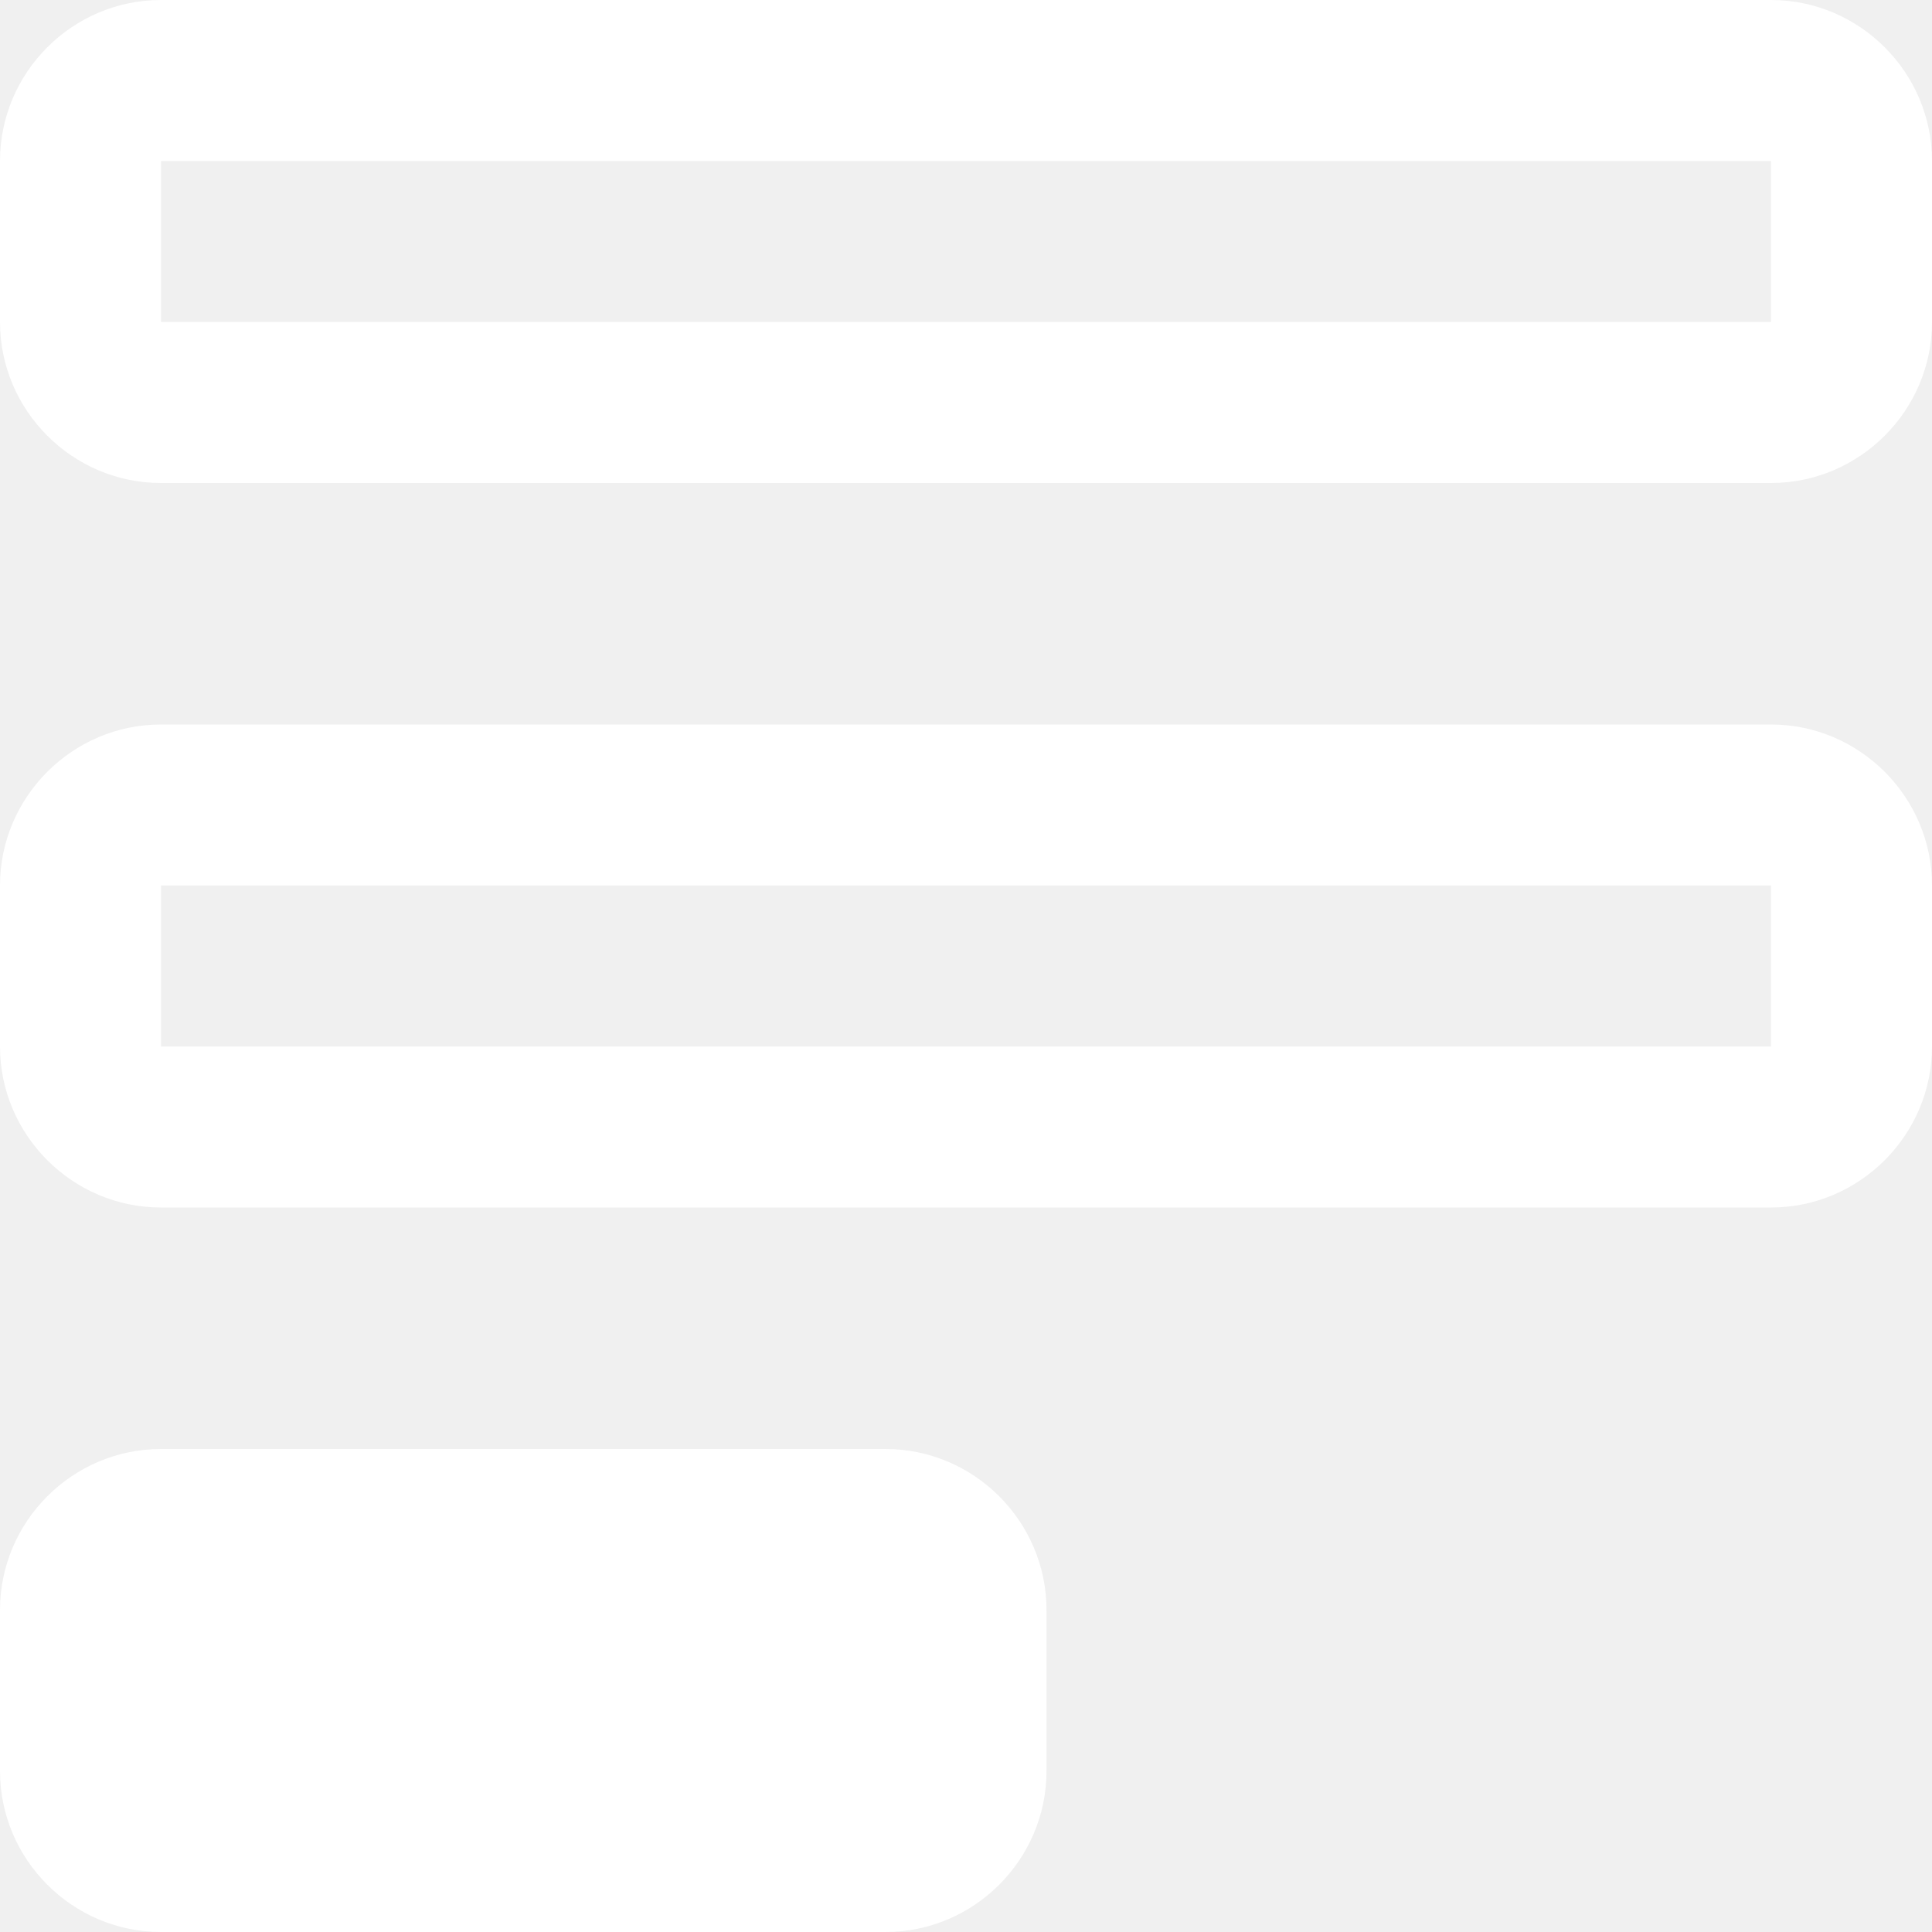
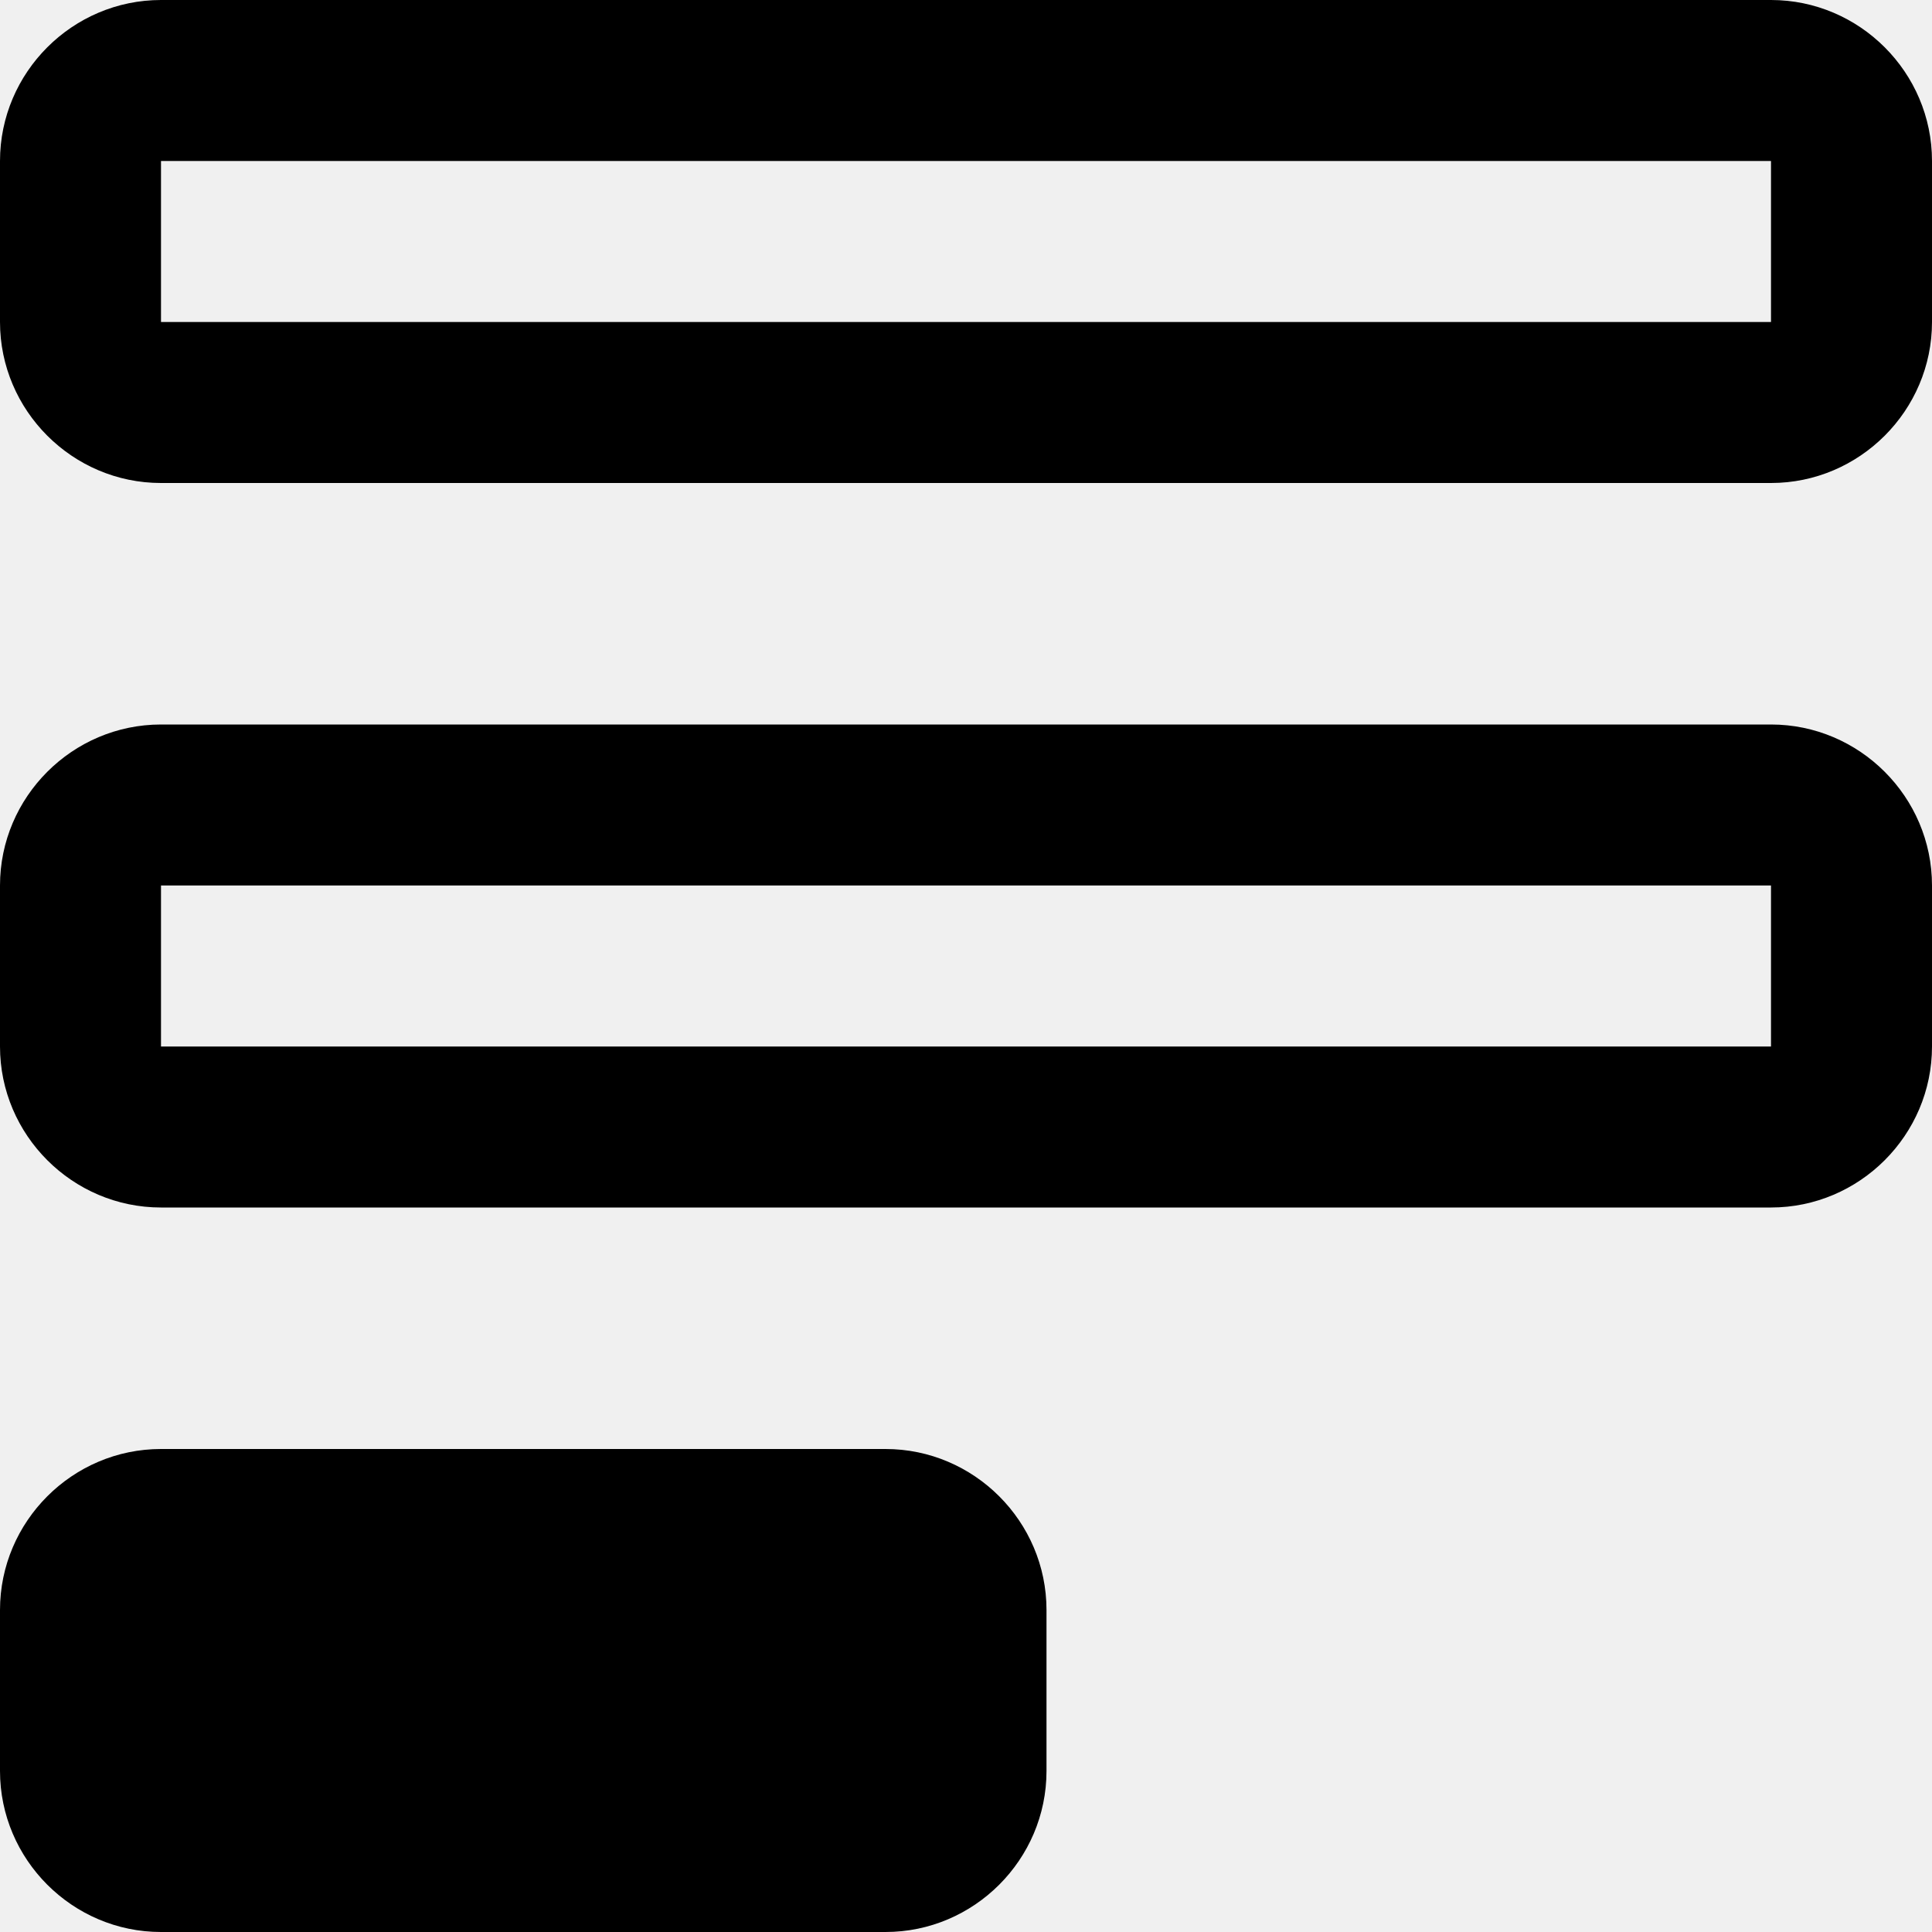
- <svg xmlns="http://www.w3.org/2000/svg" fill="#ffffff" version="1.1" id="Layer_1" width="20px" height="20px" viewBox="0 0 24 24" enable-background="new 0 0 24 24" xml:space="preserve">
+ <svg xmlns="http://www.w3.org/2000/svg" fill="black" version="1.1" id="Layer_1" width="20px" height="20px" viewBox="0 0 24 24" enable-background="new 0 0 24 24" xml:space="preserve">
  <g id="SVGRepo_bgCarrier" stroke-width="0" />
  <g id="SVGRepo_tracerCarrier" stroke-linecap="round" stroke-linejoin="round" />
  <g id="SVGRepo_iconCarrier">
    <g>
      <g>
        <g>
          <path d="M22,6H2C0.9,6,0,5.1,0,4V2c0-1.1,0.9-2,2-2h20c1.1,0,2,0.9,2,2v2C24,5.1,23.1,6,22,6z M22,4v1V4L22,4L22,4z M2,2v2h20 l0-2H2z" />
        </g>
      </g>
      <g>
        <g>
          <path d="M22,15H2c-1.1,0-2-0.9-2-2v-2c0-1.1,0.9-2,2-2h20c1.1,0,2,0.9,2,2v2C24,14.1,23.1,15,22,15z M22,13v1V13L22,13L22,13z M2,11v2h20l0-2H2z" />
        </g>
      </g>
      <g>
        <g>
          <path d="M11,23H2c-0.5,0-1-0.5-1-1v-2c0-0.5,0.5-1,1-1h9c0.6,0,1,0.5,1,1v2C12,22.5,11.6,23,11,23z" />
        </g>
        <g>
          <path d="M11,24H2c-1.1,0-2-0.9-2-2v-2c0-1.1,0.9-2,2-2h9c1.1,0,2,0.9,2,2v2C13,23.1,12.1,24,11,24z M11,22v1V22L11,22L11,22z M2,20v2h9l0-2H2z" />
        </g>
      </g>
    </g>
  </g>
</svg>
